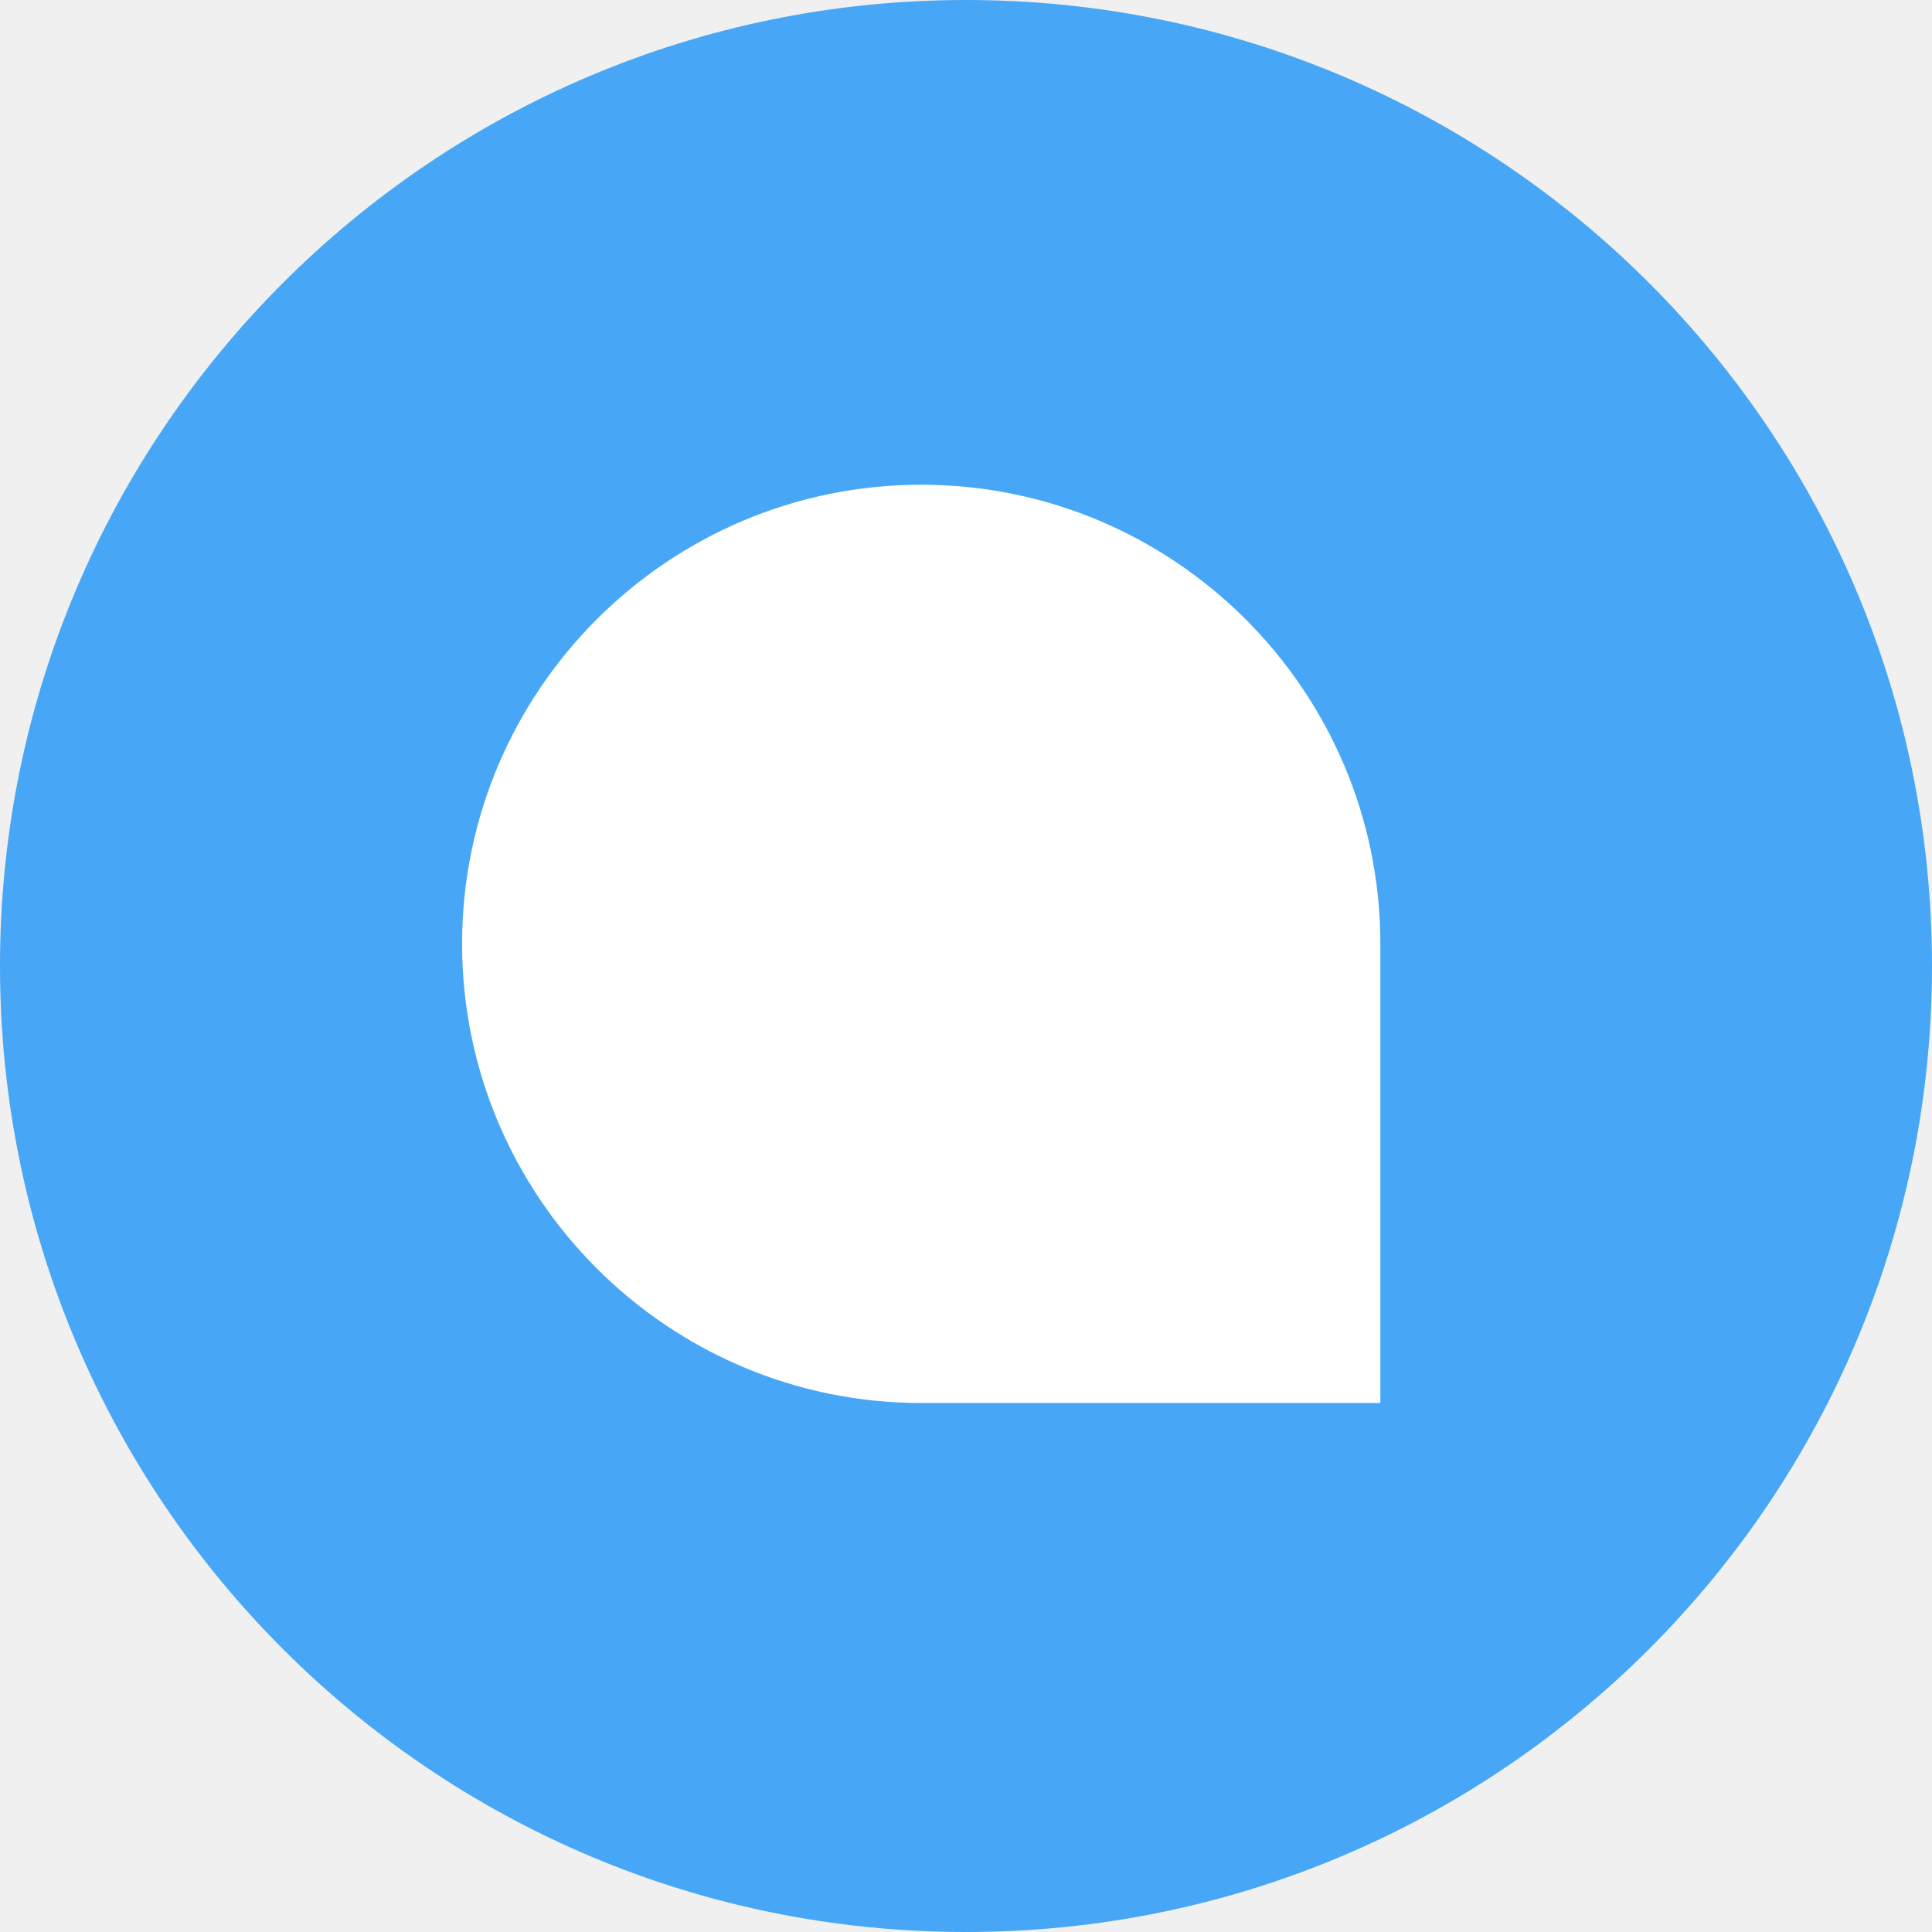
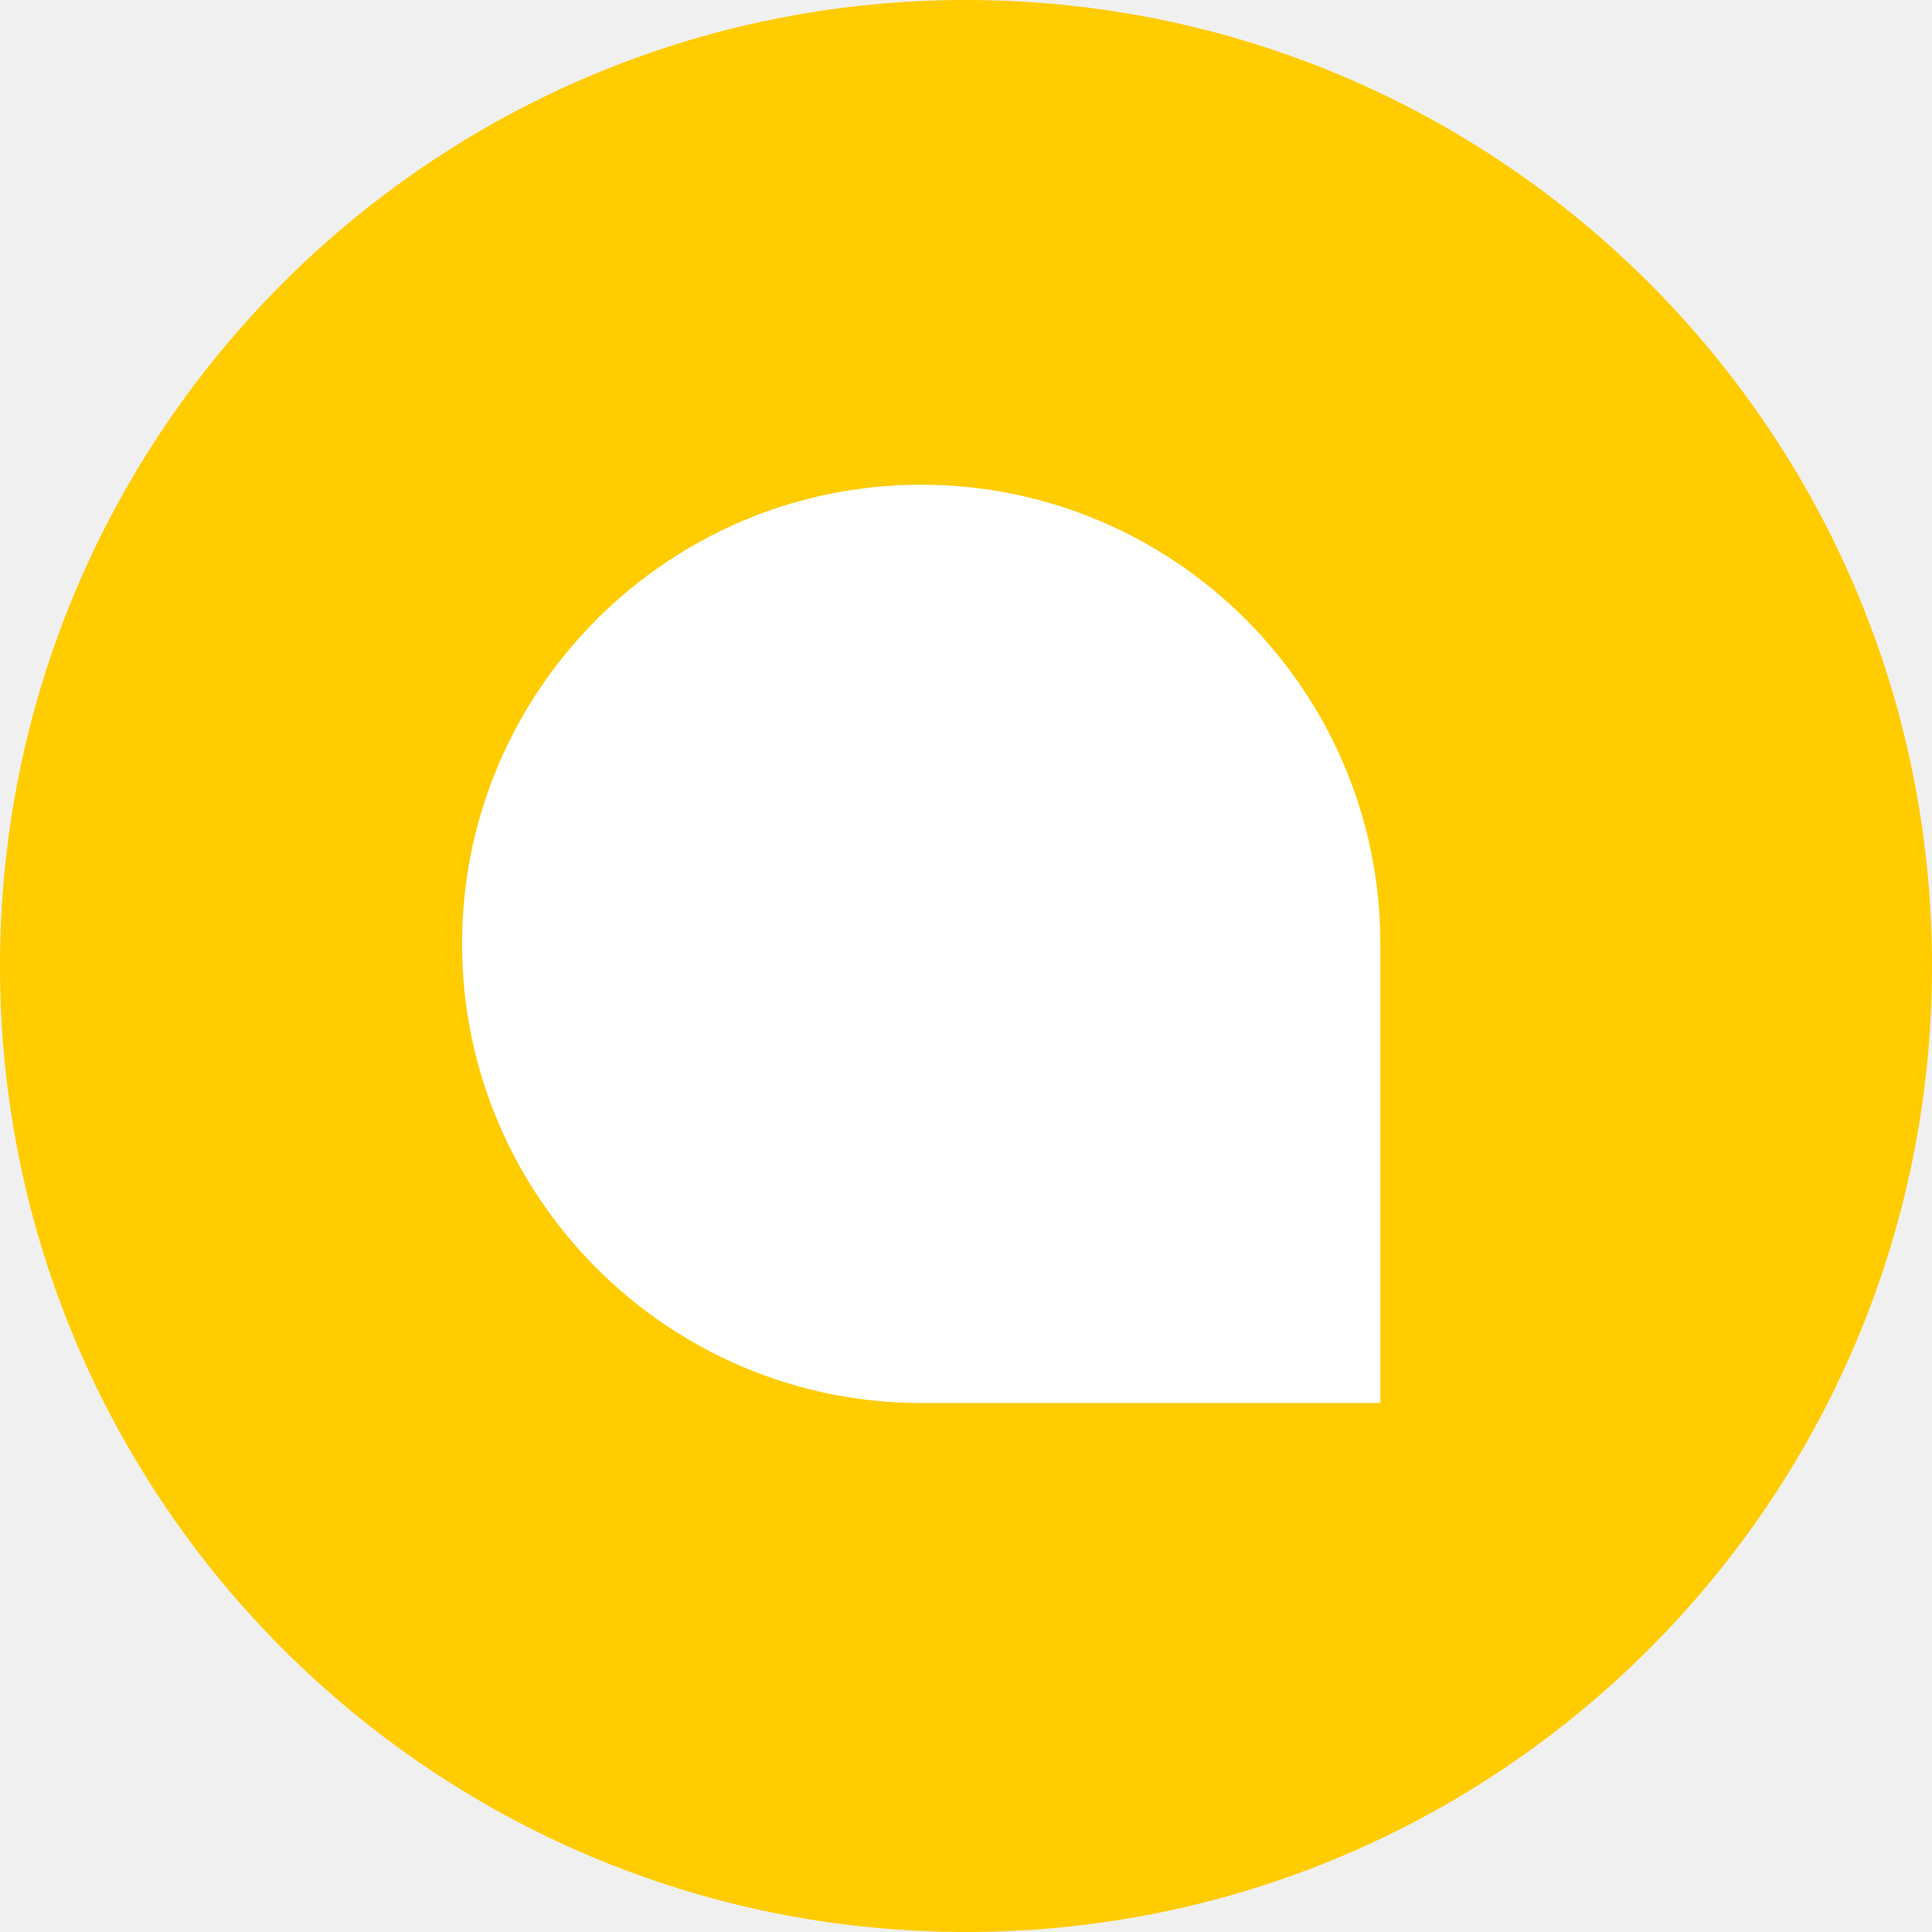
<svg xmlns="http://www.w3.org/2000/svg" width="512px" height="512px" viewBox="0 0 512 512" version="1.1">
  <g id="Logo" stroke="none" stroke-width="1" fill="none" fill-rule="evenodd">
    <g id="woot-log" fill-rule="nonzero">
-       <circle id="Oval" fill="#47A7F6" cx="256" cy="256" r="256" />
+       <circle id="Oval" fill="#ffcc00" cx="256" cy="256" r="256" />
      <path d="M362.808,368.808 L244.123,368.808 C178.699,368.808 125.457,315.562 125.457,250.122 C125.457,184.703 178.699,131.457 244.124,131.457 C309.565,131.457 362.808,184.703 362.808,250.122 L362.808,368.808 Z" id="Fill-1" stroke="#FFFFFF" stroke-width="6" fill="#FFFFFF" />
    </g>
  </g>
</svg>
